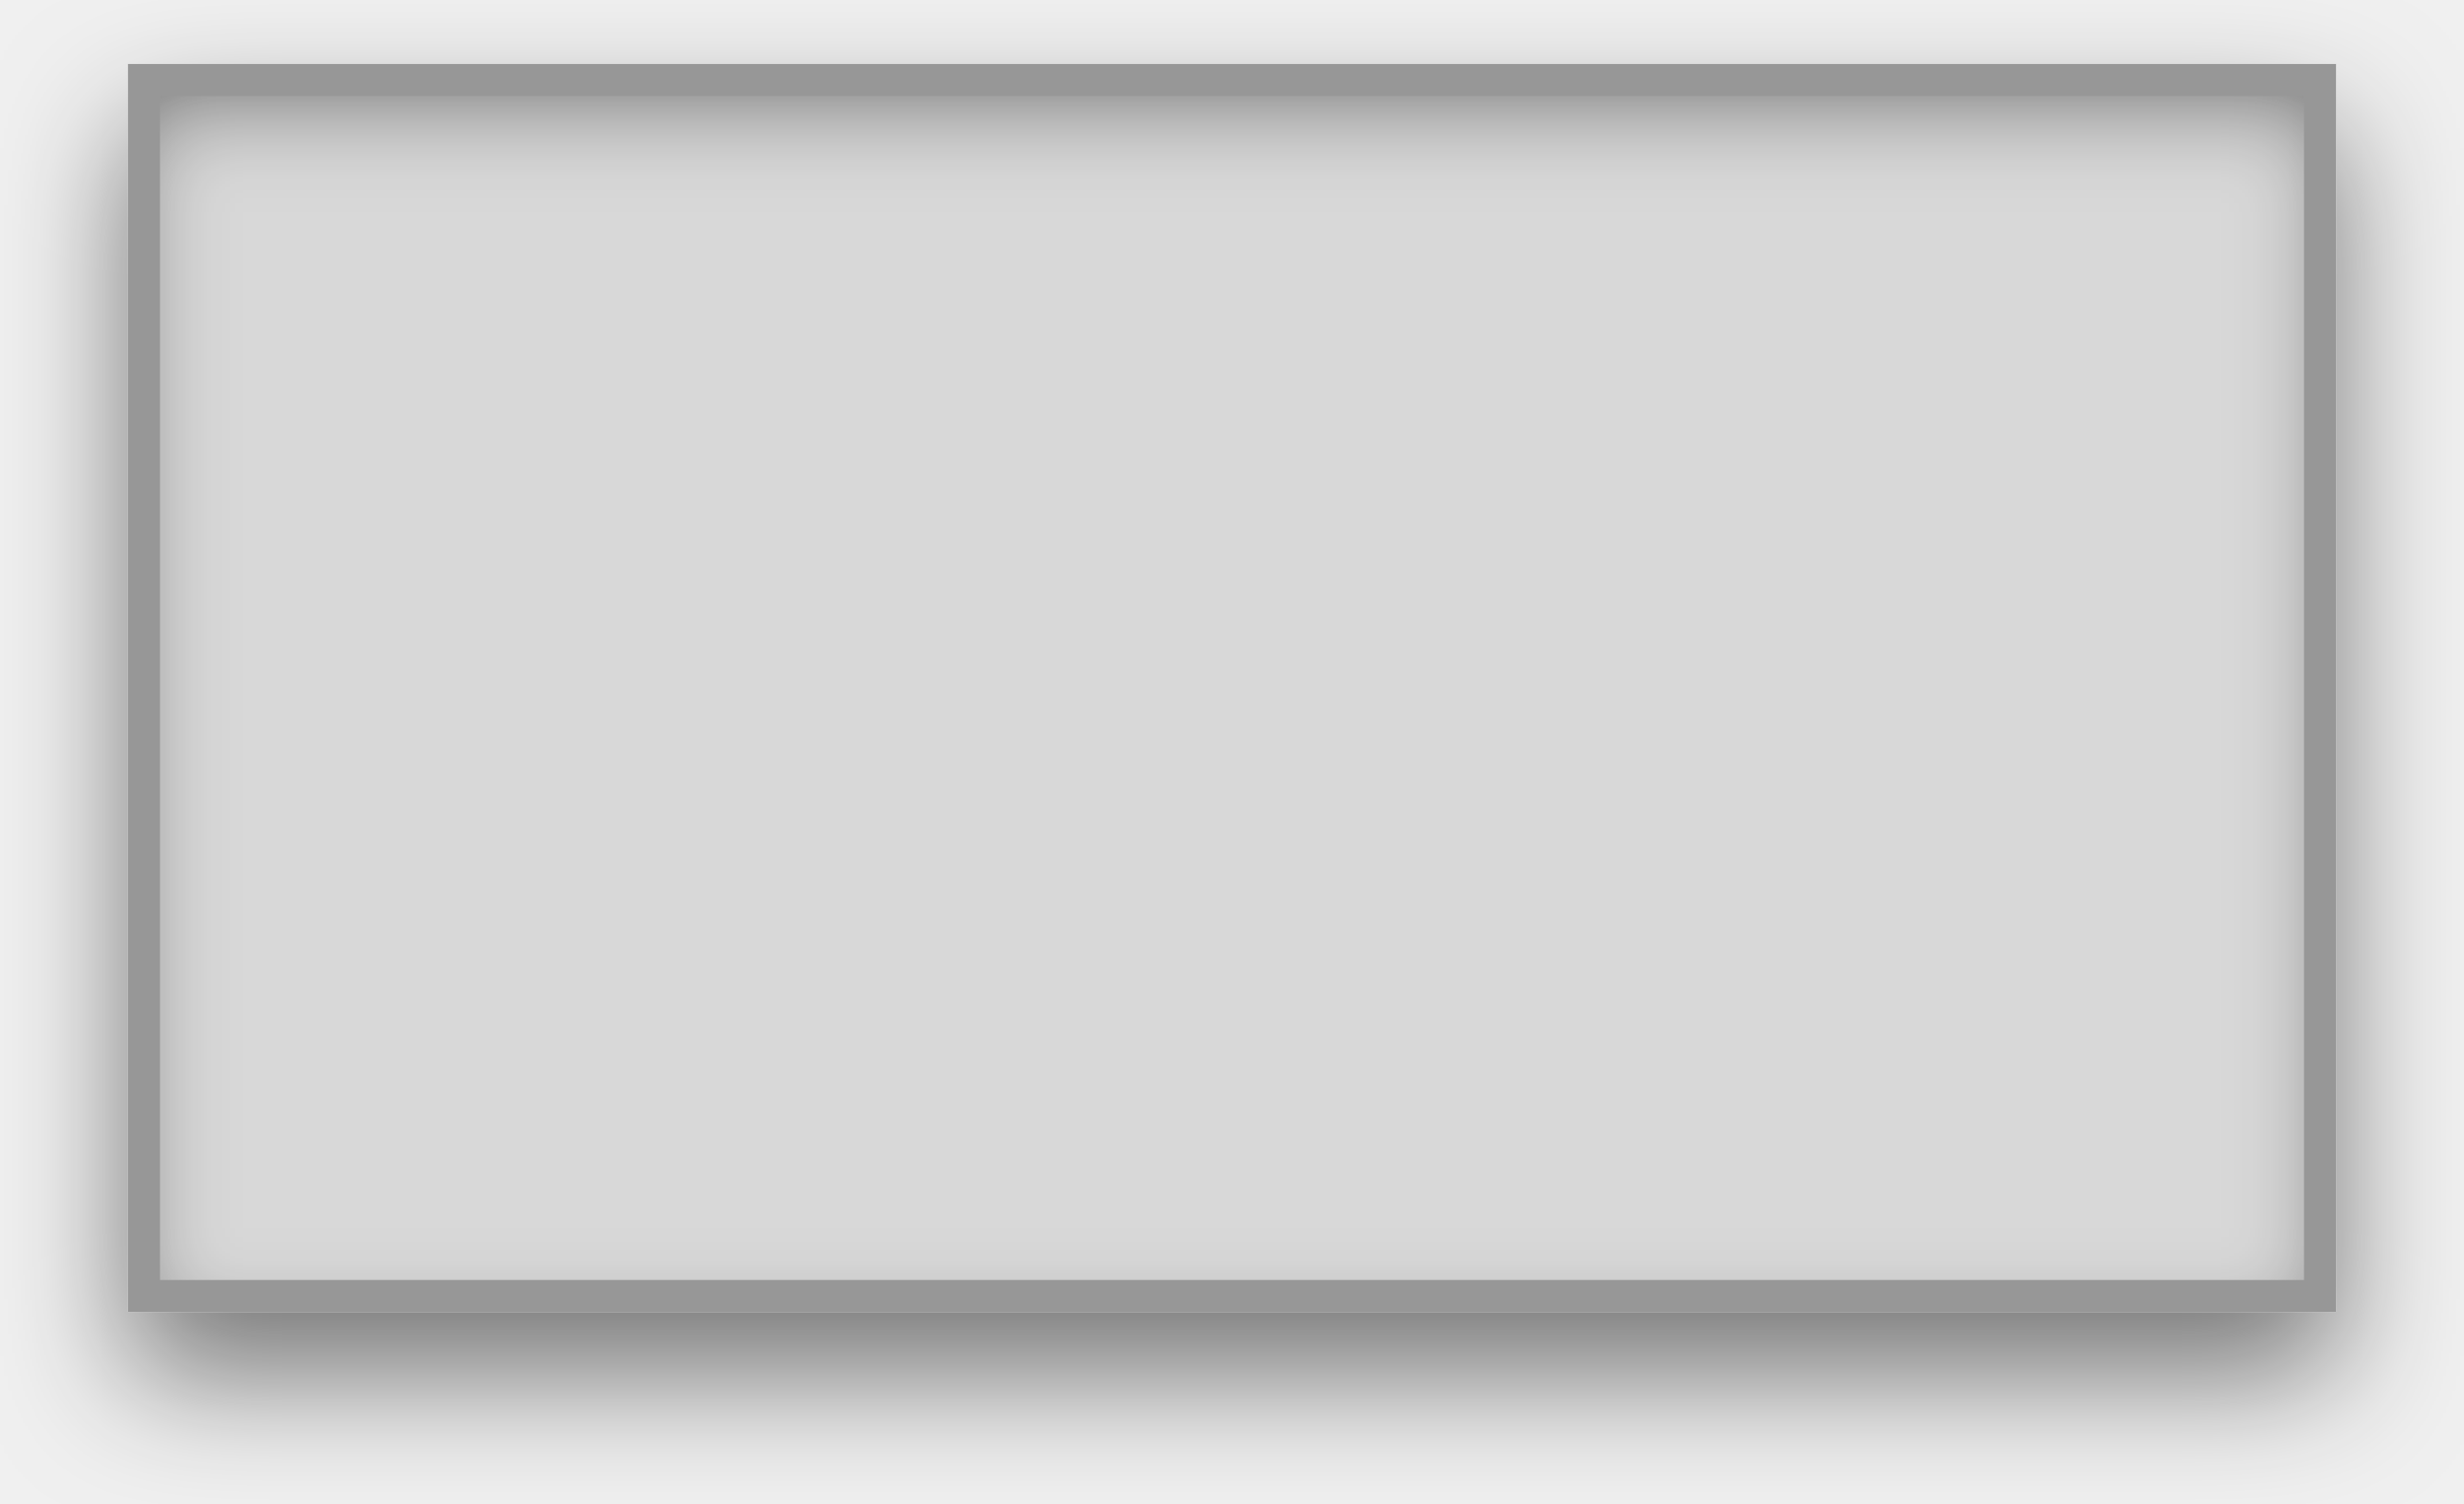
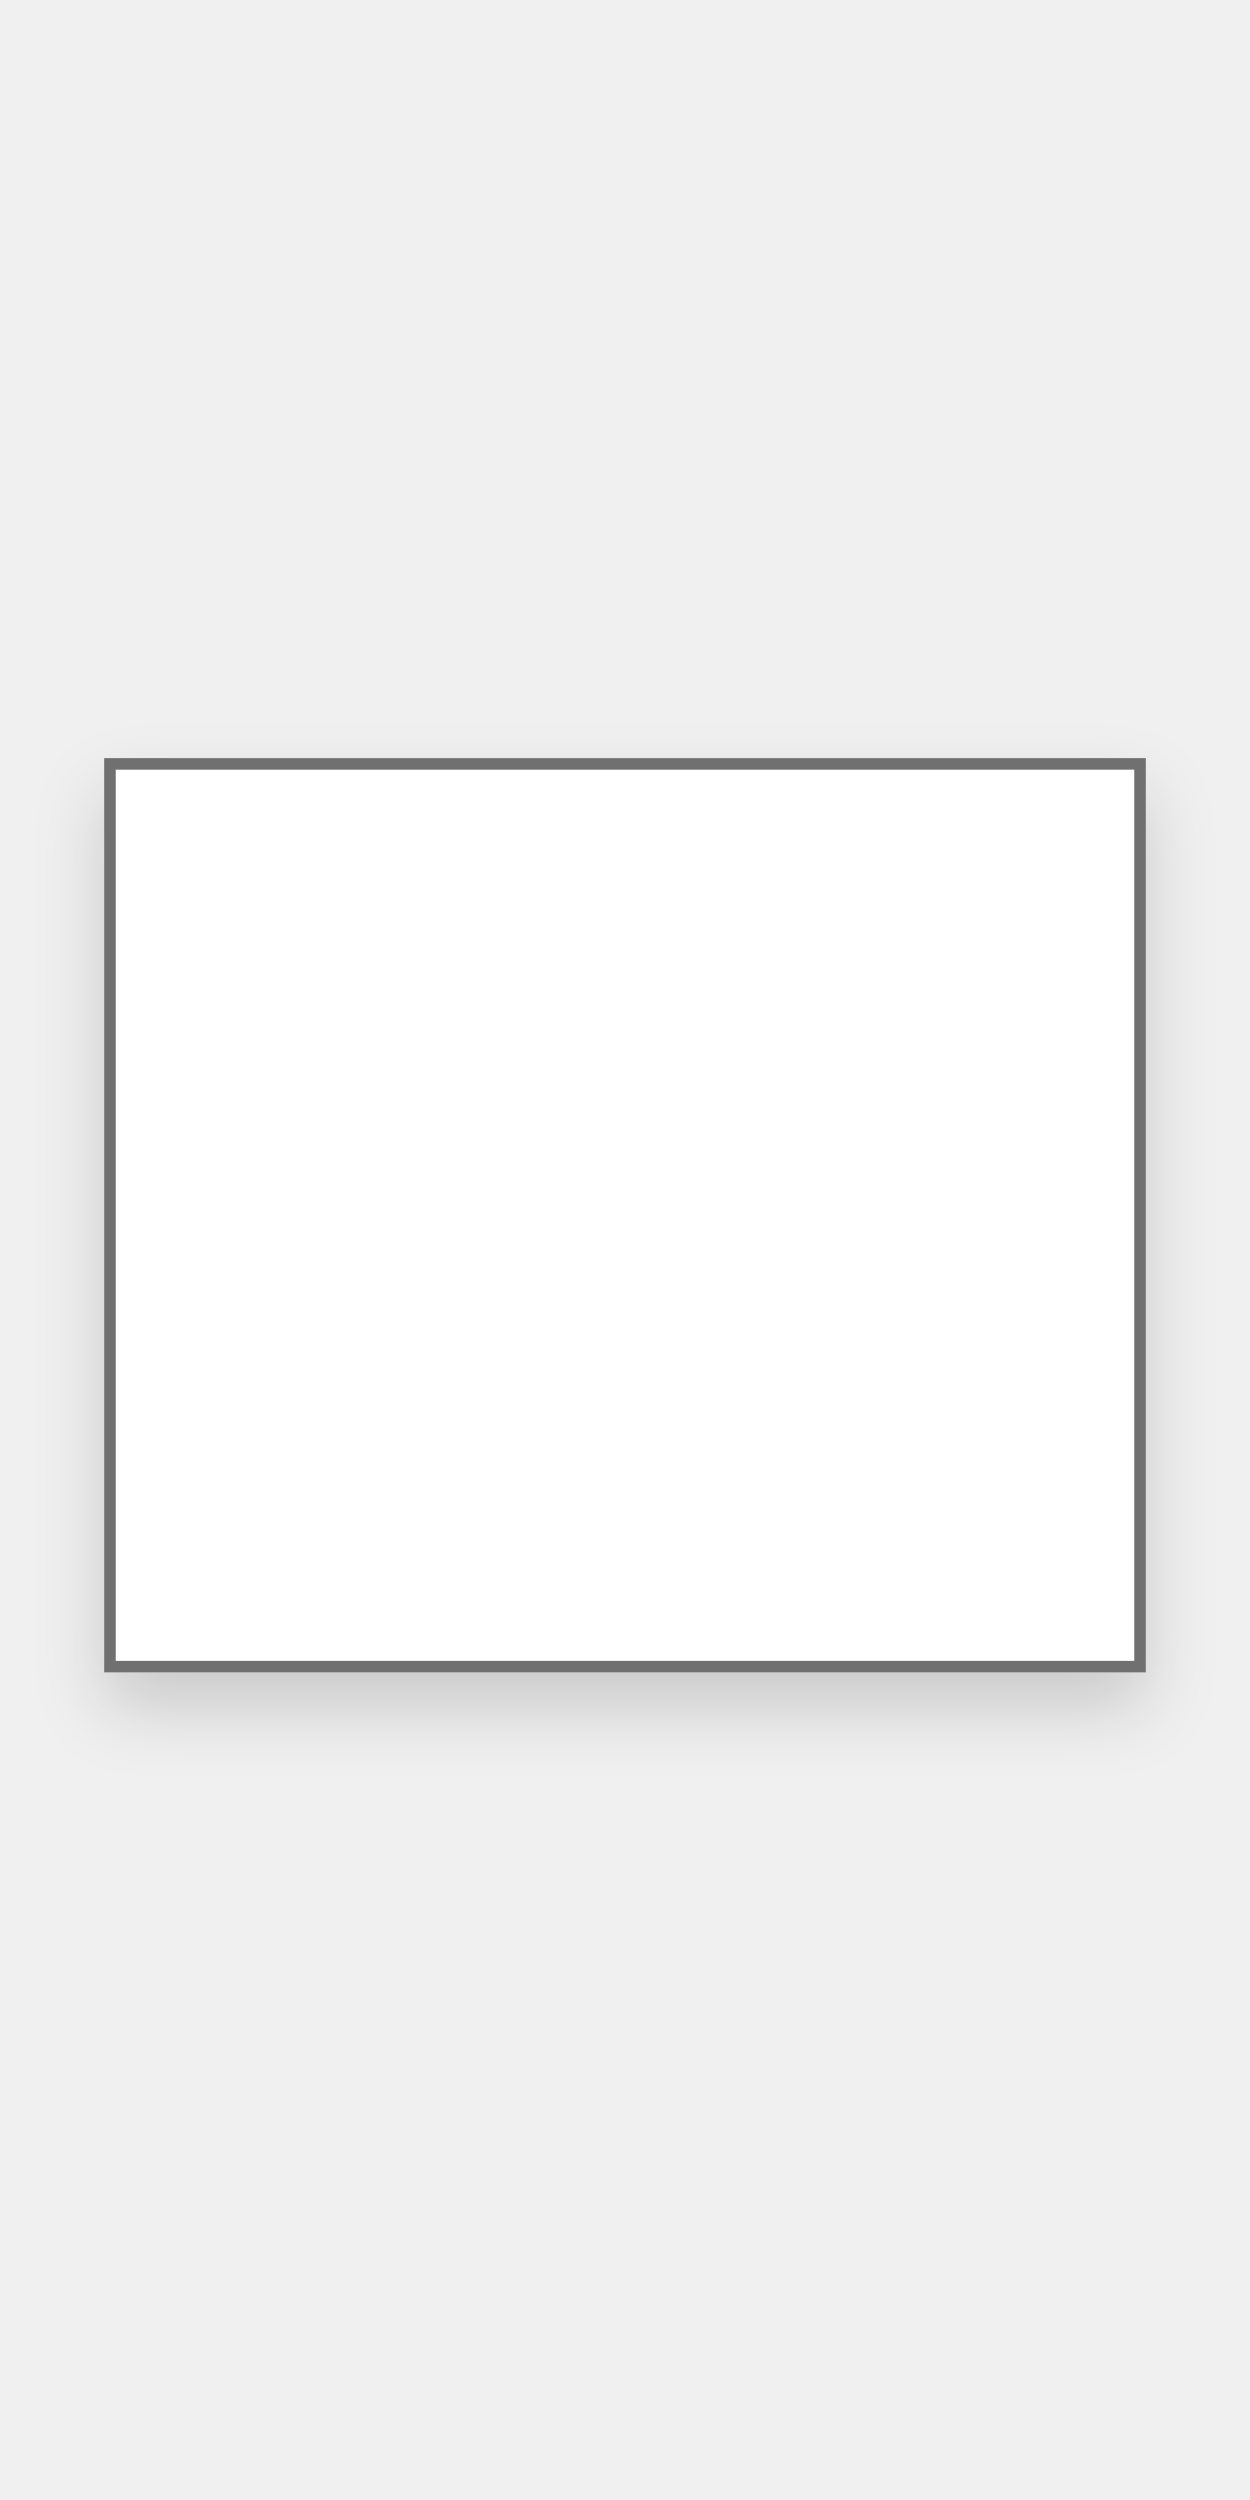
- <svg xmlns="http://www.w3.org/2000/svg" xmlns:xlink="http://www.w3.org/1999/xlink" width="77px" height="47px" viewBox="0 0 77 47" version="1.1">
+ <svg xmlns="http://www.w3.org/2000/svg" viewBox="0 0 108 97" width="100" height="200">
  <defs>
-     <rect id="path-1" x="659" y="340" width="69" height="39" />
-     <filter x="-10.1%" y="-12.8%" width="120.3%" height="135.9%" filterUnits="objectBoundingBox" id="filter-2">
-       <feOffset dx="0" dy="2" in="SourceAlpha" result="shadowOffsetOuter1" />
-       <feGaussianBlur stdDeviation="2" in="shadowOffsetOuter1" result="shadowBlurOuter1" />
-       <feComposite in="shadowBlurOuter1" in2="SourceAlpha" operator="out" result="shadowBlurOuter1" />
-       <feColorMatrix values="0 0 0 0 0   0 0 0 0 0   0 0 0 0 0  0 0 0 0.5 0" type="matrix" in="shadowBlurOuter1" />
-     </filter>
-     <filter x="-8.7%" y="-10.3%" width="117.4%" height="130.8%" filterUnits="objectBoundingBox" id="filter-3">
-       <feGaussianBlur stdDeviation="1.5" in="SourceAlpha" result="shadowBlurInner1" />
-       <feOffset dx="0" dy="1" in="shadowBlurInner1" result="shadowOffsetInner1" />
-       <feComposite in="shadowOffsetInner1" in2="SourceAlpha" operator="arithmetic" k2="-1" k3="1" result="shadowInnerInner1" />
-       <feColorMatrix values="0 0 0 0 0   0 0 0 0 0   0 0 0 0 0  0 0 0 0.5 0" type="matrix" in="shadowInnerInner1" />
+     <style>
+       .cls-1 {
+         fill: #fff;
+         stroke: #707070;
+       }
+ 
+       .cls-2 {
+         stroke: none;
+       }
+ 
+       .cls-3 {
+         fill: none;
+       }
+ 
+       .cls-4 {
+         filter: url(#Rectangle_1);
+       }
+     </style>
+     <filter id="Rectangle_1" x="0" y="0" width="108" height="97" filterUnits="userSpaceOnUse">
+       <feOffset dy="3" input="SourceAlpha" />
+       <feGaussianBlur stdDeviation="3" result="blur" />
+       <feFlood flood-opacity="0.161" />
+       <feComposite operator="in" in2="blur" />
+       <feComposite in="SourceGraphic" />
    </filter>
  </defs>
-   <g id="Page-1" stroke="none" stroke-width="1" fill="none" fill-rule="evenodd">
-     <g id="pc" transform="translate(-655, -338)">
-       <g id="Rectangle-2">
-         <use fill="black" fill-opacity="1" filter="url(#filter-2)" xlink:href="#path-1" />
-         <use fill="#D8D8D8" fill-rule="evenodd" xlink:href="#path-1" />
-         <use fill="black" fill-opacity="1" filter="url(#filter-3)" xlink:href="#path-1" />
-         <rect stroke="#979797" stroke-width="1" stroke-linejoin="square" x="659.5" y="340.5" width="68" height="38" />
-       </g>
+   <g class="cls-4" transform="matrix(1, 0, 0, 1, 0, 0)">
+     <g id="Rectangle_1-2" data-name="Rectangle 1" class="cls-1" transform="translate(9 6)">
+       <rect class="cls-2" width="90" height="79" />
+       <rect id="test1" class="cls-3" x="0.5" y="0.5" width="89" height="78" />
    </g>
  </g>
</svg>
